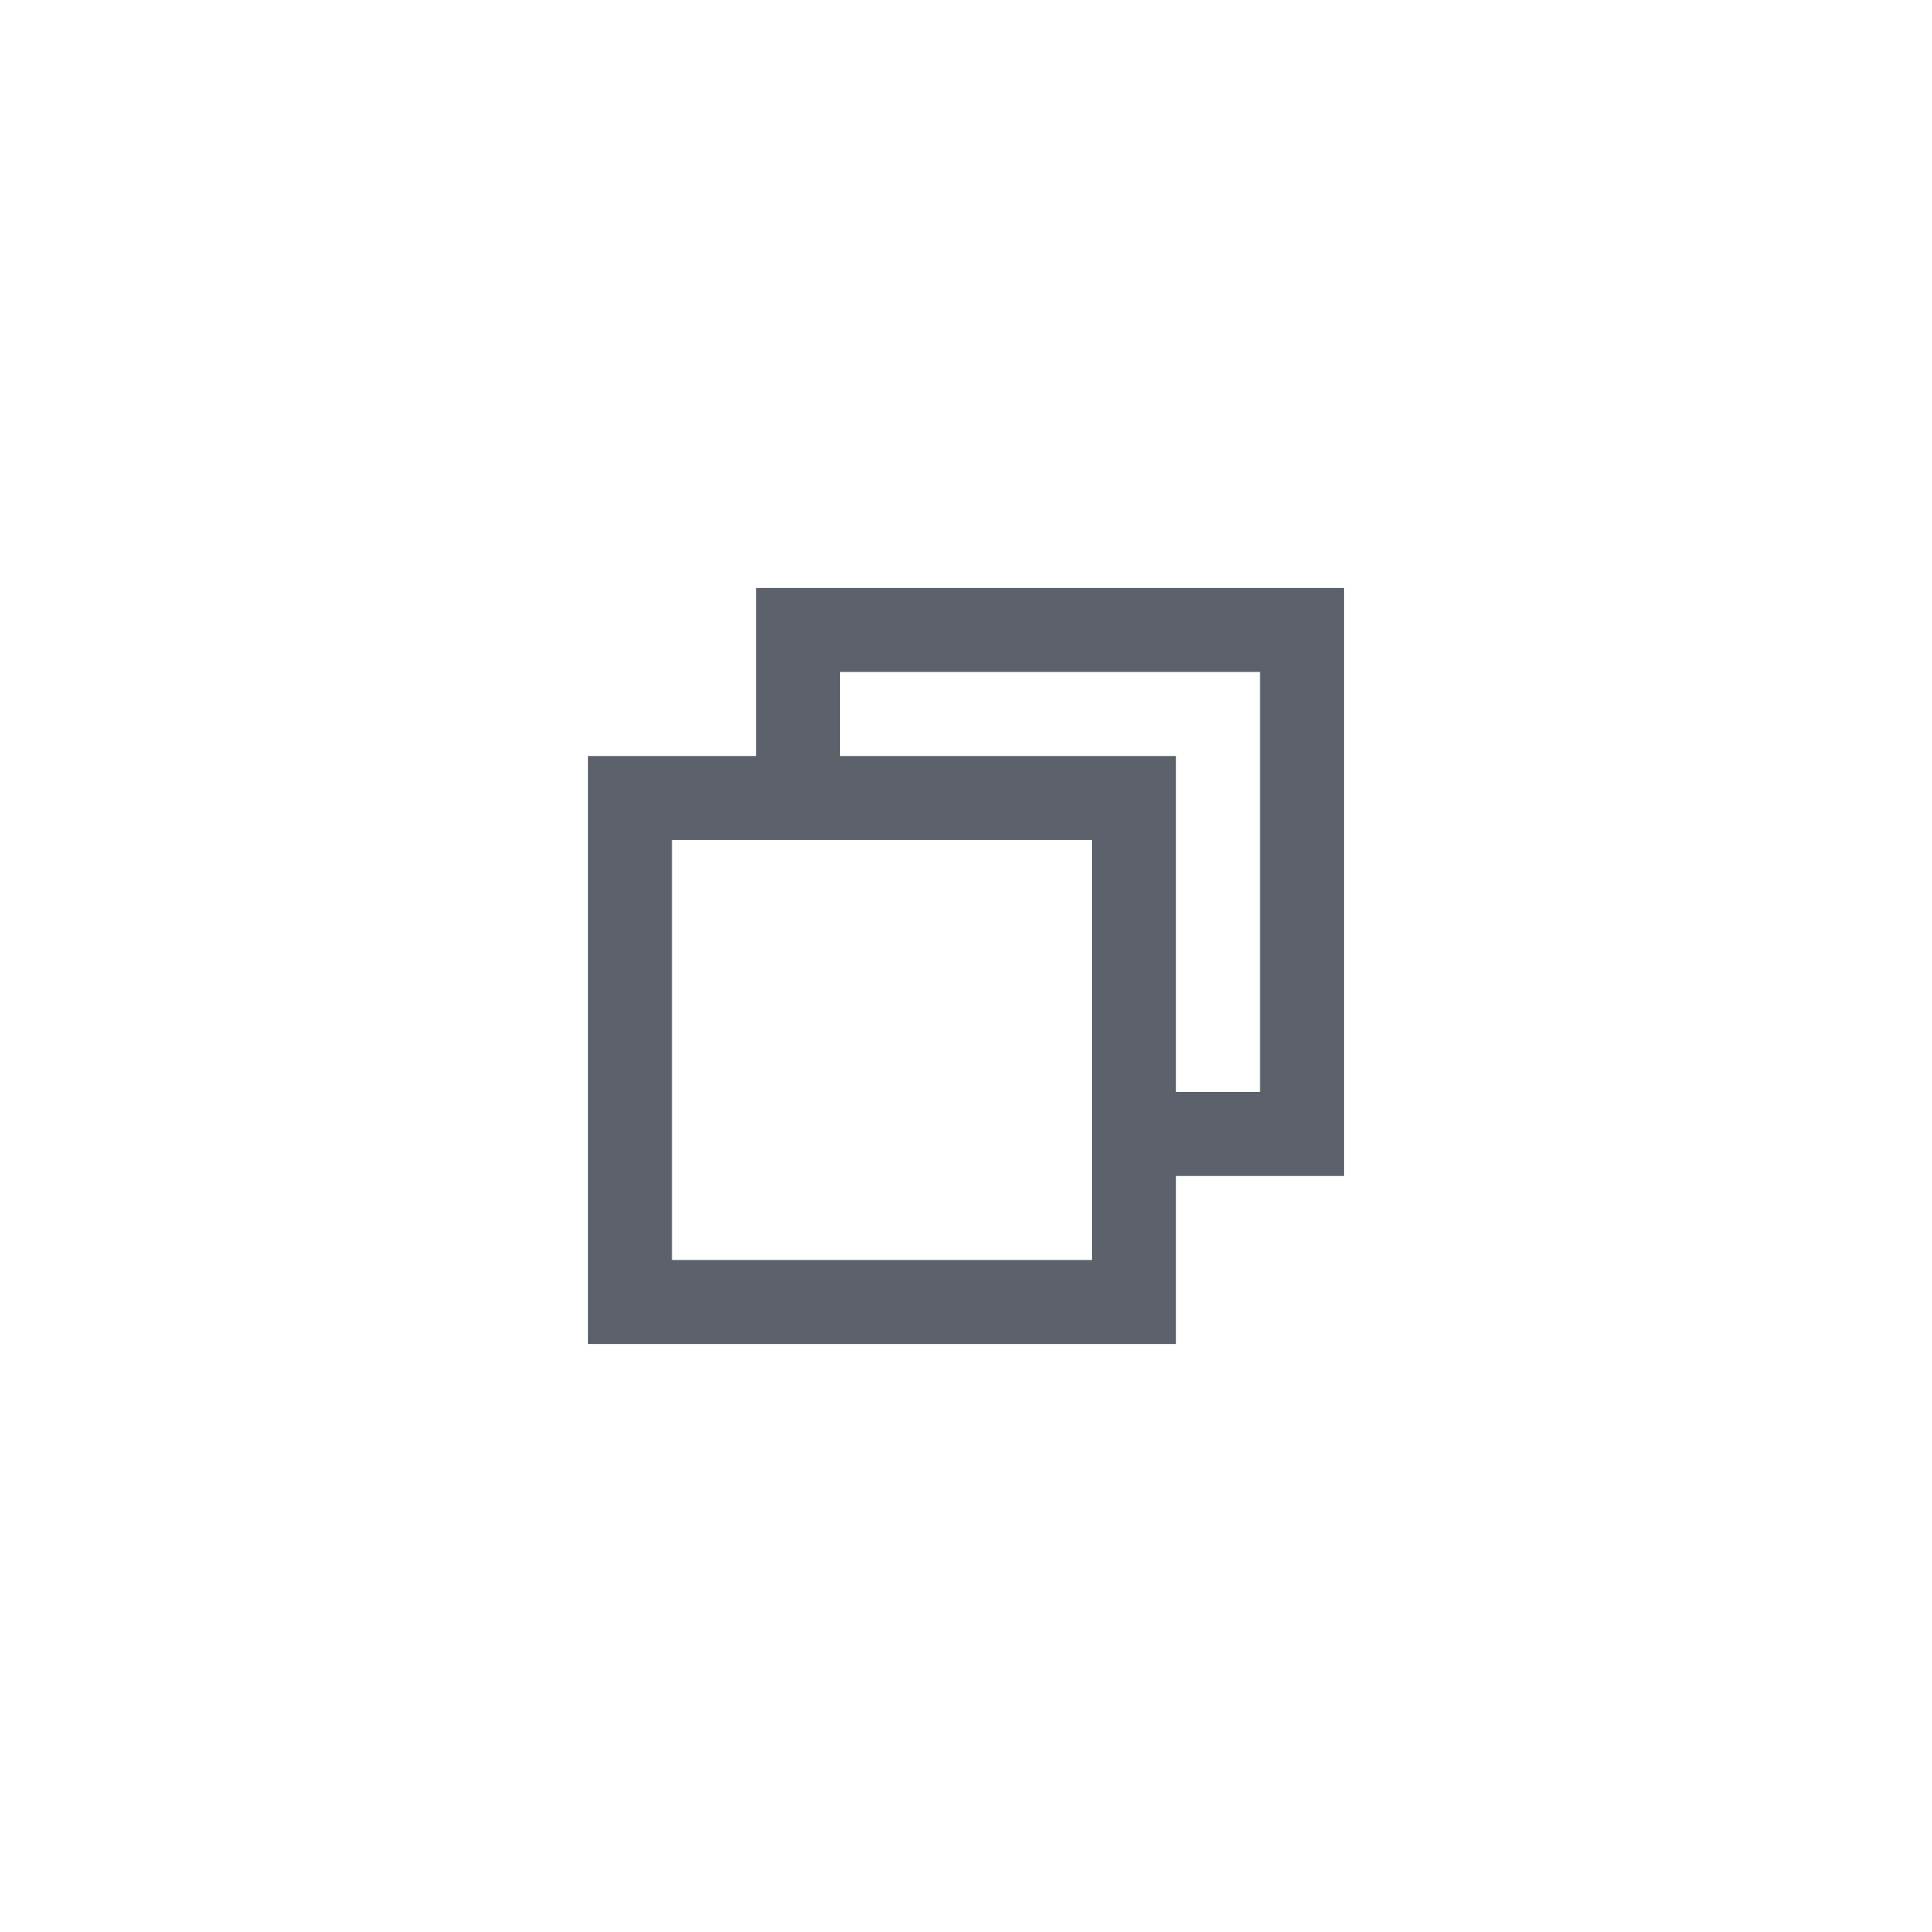
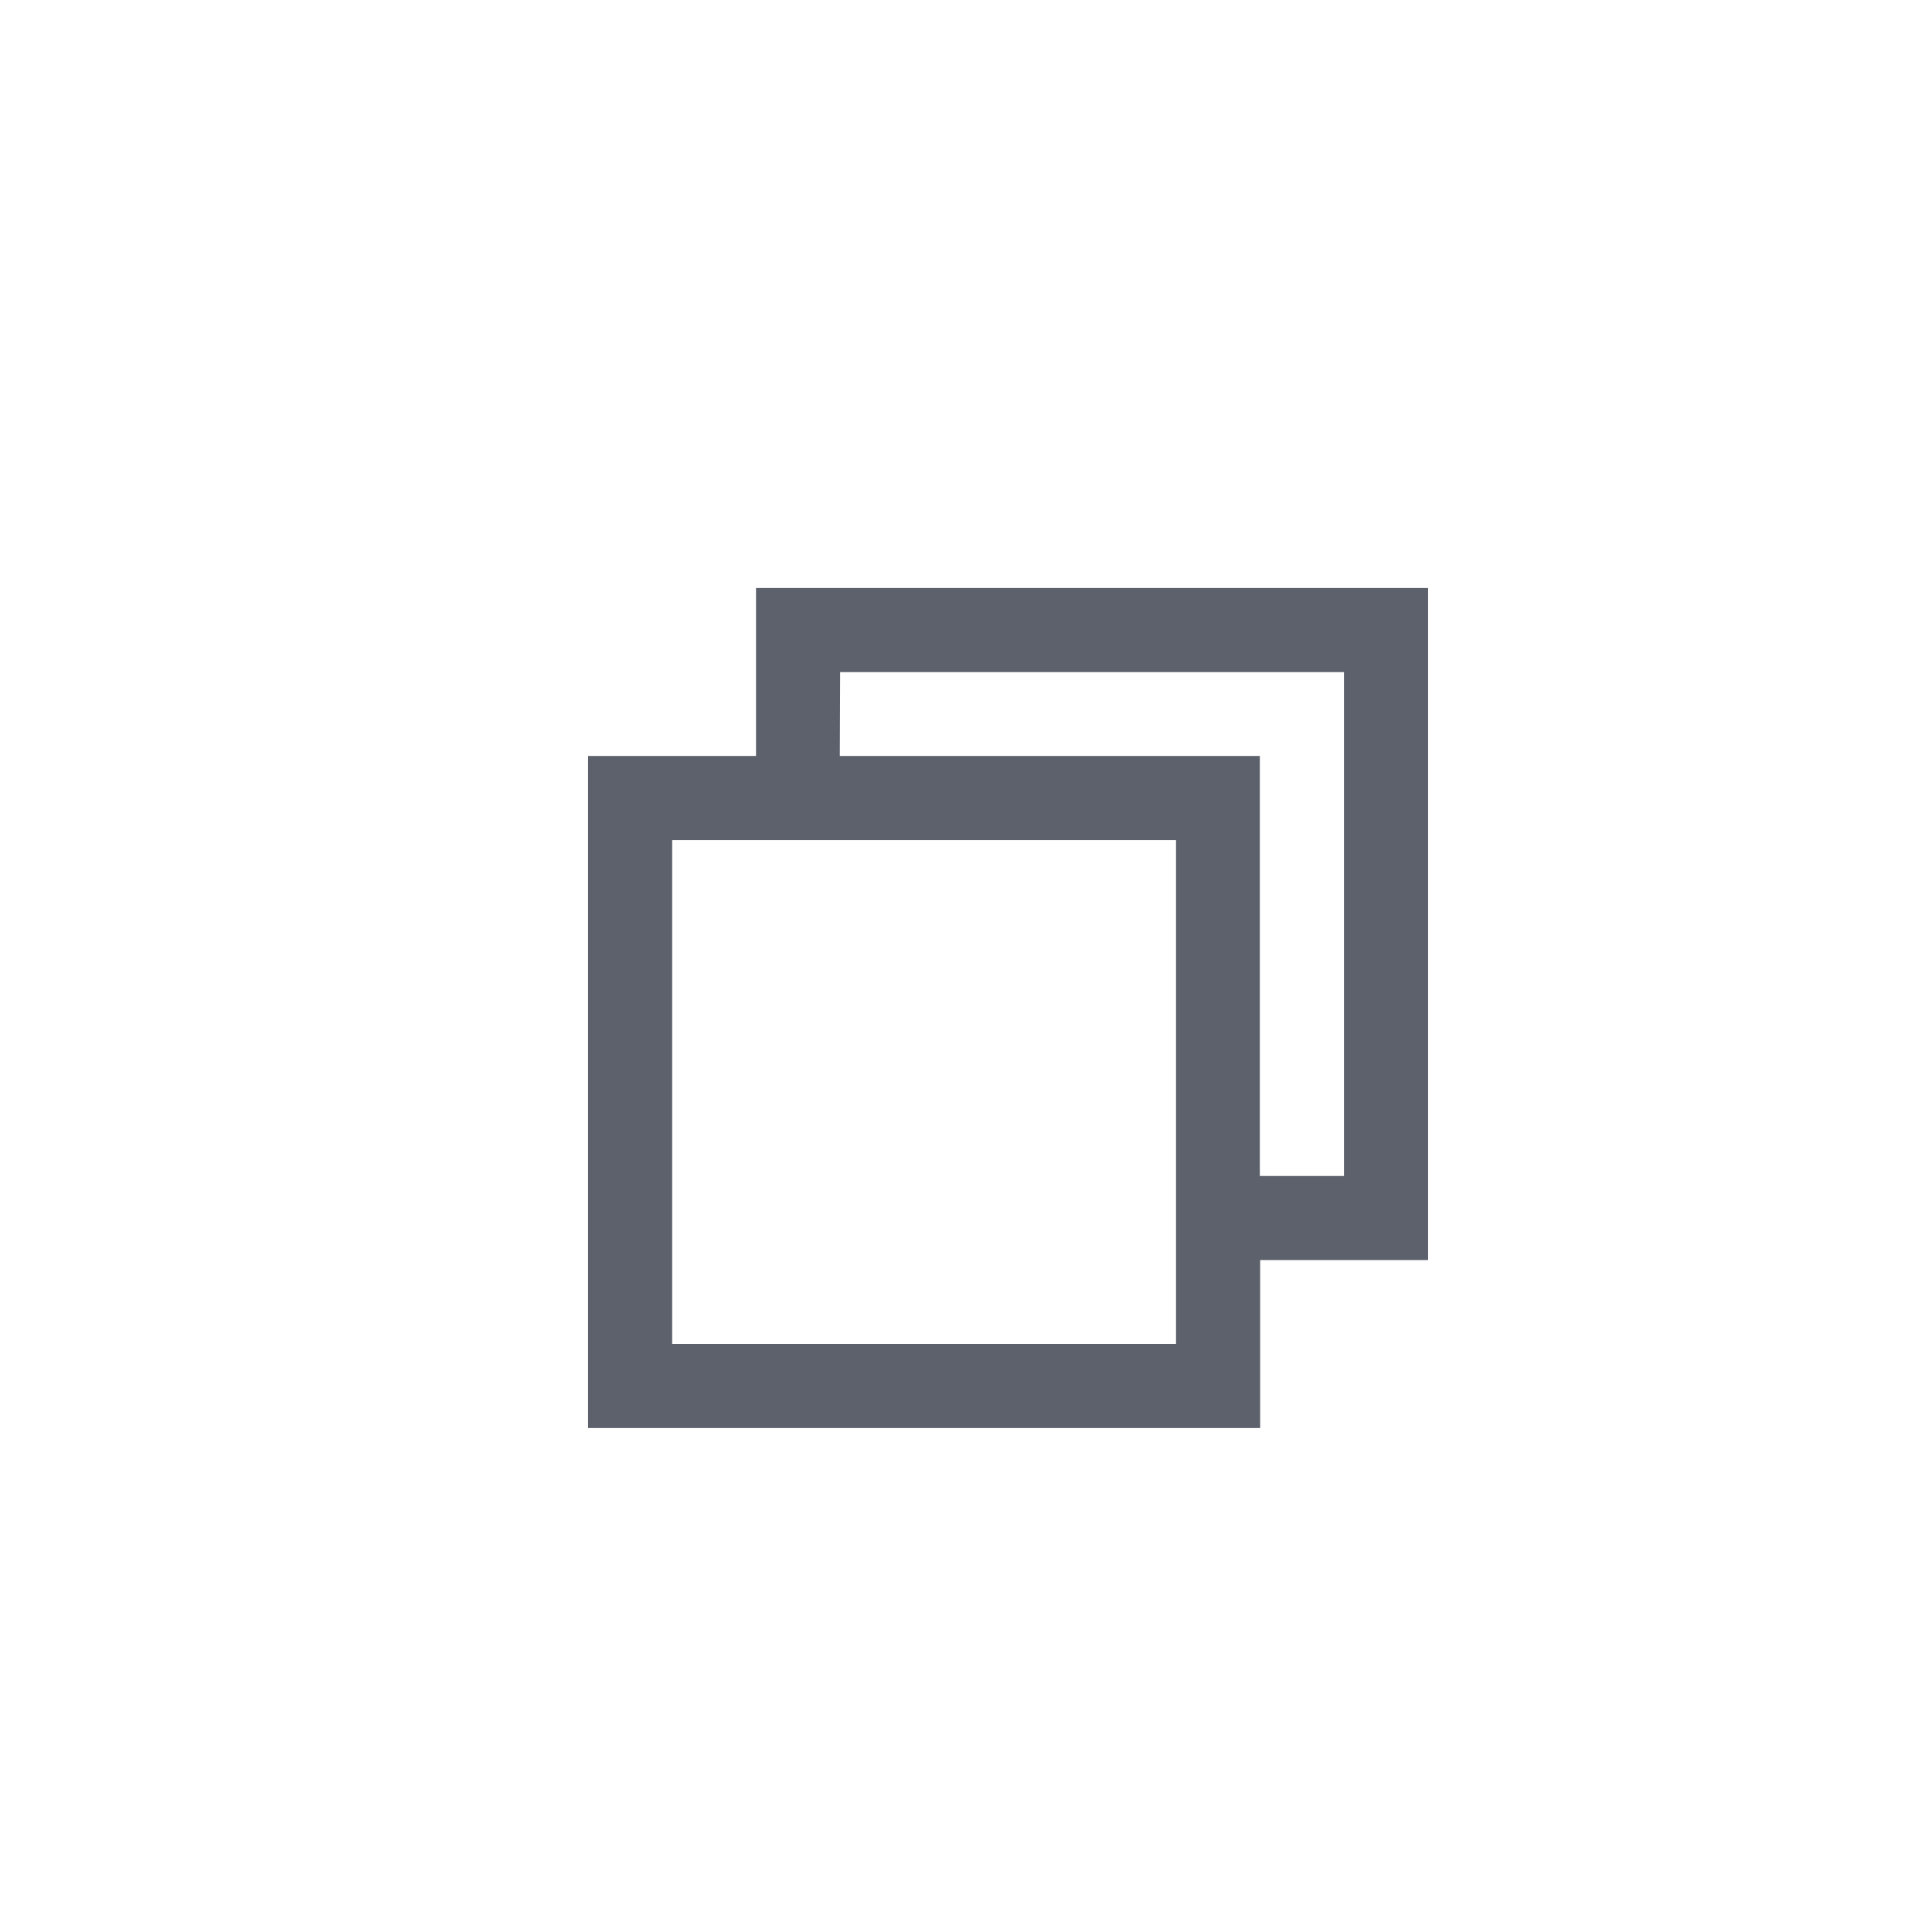
<svg xmlns="http://www.w3.org/2000/svg" xmlns:ns1="http://www.openswatchbook.org/uri/2009/osb" xmlns:xlink="http://www.w3.org/1999/xlink" id="svg4306" width="23" height="23" version="1.1" style="enable-background:new">
  <defs id="defs22">
    <linearGradient id="fg_color" ns1:paint="solid">
-       <stop style="stop-color:#5c616c;stop-opacity:1;" offset="0" id="stop1387" />
+       <stop style="stop-color:#d3dae3;stop-opacity:1;" offset="0" id="stop1387" />
    </linearGradient>
-     <linearGradient xlink:href="#fg_color" id="linearGradient1430" x1="59.5" y1="-678.638" x2="59.5" y2="-687.638" gradientUnits="userSpaceOnUse" />
-     <linearGradient xlink:href="#fg_color" id="linearGradient878" gradientUnits="userSpaceOnUse" x1="59.5" y1="-678.638" x2="59.5" y2="-687.638" />
-     <linearGradient xlink:href="#fg_color" id="linearGradient880" gradientUnits="userSpaceOnUse" x1="59.5" y1="-678.638" x2="59.5" y2="-687.638" />
-     <linearGradient xlink:href="#fg_color" id="linearGradient882" gradientUnits="userSpaceOnUse" x1="59.5" y1="-678.638" x2="59.5" y2="-687.638" />
-     <linearGradient xlink:href="#fg_color" id="linearGradient890" gradientUnits="userSpaceOnUse" x1="59.5" y1="-678.638" x2="59.5" y2="-687.638" />
+     <linearGradient id="b" x1="65.088" x2="67.733" y1="145.11" y2="145.11" gradientUnits="userSpaceOnUse" xlink:href="#selected_fg_color" />
+     <linearGradient id="selected_fg_color" ns1:paint="solid">
+       <stop stop-color="#ffffffgit" offset="0" id="stop11" />
+     </linearGradient>
  </defs>
-   <g style="display:inline" id="hover-center" transform="translate(-48,733.6378)">
-     <rect ry="11.5" y="-694.638" x="48" height="23" width="23" id="rect584" style="opacity:1;fill:#1f1f1f;fill-opacity:0.098;stroke:none;stroke-width:0.92;stroke-linecap:round;stroke-linejoin:miter;stroke-miterlimit:4;stroke-dasharray:none;stroke-opacity:1;paint-order:stroke fill markers" />
-     <path id="path527" d="m 57,-687.638 v 2 h -2 l 10e-7,7 7,10e-6 v -2 h 2 l 10e-7,-7 z m 1,1 h 5 v 5 h -1 v -4 h -4 z m -2,2 h 5 v 5 h -5 z" style="opacity:1;fill:url(#linearGradient878);fill-opacity:1;stroke:none;stroke-width:0.35;stroke-linecap:round;stroke-linejoin:miter;stroke-miterlimit:4;stroke-dasharray:none;stroke-opacity:0.494;paint-order:stroke fill markers" />
+   <g style="opacity:0.5" id="inactive-center" transform="matrix(3.7795,0,0,3.7795,-238.9994,-577.4543)">
+     <rect x="61.383" y="141.14" width="10.054" height="7.938" ry="3.7990001e-06" style="opacity:0;stroke-width:0.402;paint-order:stroke fill markers" id="rect961" />
+     <path d="m 65.617,143.79 v 0.529 h -0.529 v 2.117 h 2.117 V 145.907 H 67.734 V 143.79 Z m 0.265,0.265 h 1.587 v 1.587 H 67.204 v -1.323 h -1.323 z m -0.529,0.529 h 1.587 v 1.587 h -1.587 z" style="opacity:1;fill:#5c616c;fill-opacity:1;paint-order:stroke fill markers" id="path963" />
  </g>
-   <g id="inactive-center" transform="translate(-48,658.6378)" style="display:inline;opacity:0.5">
-     <rect ry="11.5" y="-694.638" x="48" height="23" width="23" id="rect638" style="opacity:0;fill:#1f1f1f;fill-opacity:0.098;stroke:none;stroke-width:0.92;stroke-linecap:round;stroke-linejoin:miter;stroke-miterlimit:4;stroke-dasharray:none;stroke-opacity:1;paint-order:stroke fill markers" />
-     <path id="path640" d="m 57,-687.638 v 2 h -2 l 10e-7,7 7,10e-6 v -2 h 2 l 10e-7,-7 z m 1,1 h 5 v 5 h -1 v -4 h -4 z m -2,2 h 5 v 5 h -5 z" style="opacity:1;fill:url(#linearGradient880);fill-opacity:1;stroke:none;stroke-width:0.35;stroke-linecap:round;stroke-linejoin:miter;stroke-miterlimit:4;stroke-dasharray:none;stroke-opacity:0.494;paint-order:stroke fill markers" />
+   <g id="active-center" transform="matrix(3.7795,0,0,3.7795,-238.9994,-536.4543)" style="opacity:1">
+     <rect x="61.383" y="141.14" width="10.054" height="7.938" ry="3.7990001e-06" style="opacity:0;stroke-width:0.402;paint-order:stroke fill markers" id="rect981" />
+     <path d="m 65.617,143.79 v 0.529 h -0.529 v 2.117 h 2.117 V 145.907 H 67.734 V 143.79 Z m 0.265,0.265 h 1.587 v 1.587 H 67.204 v -1.323 h -1.323 z m -0.529,0.529 h 1.587 v 1.587 h -1.587 z" style="fill:#5c616c;fill-opacity:1;paint-order:stroke fill markers" id="path983" />
  </g>
-   <g style="display:inline" transform="translate(-48,772.6378)" id="pressed-center">
-     <rect style="opacity:1;fill:#191919;fill-opacity:0.2;stroke:none;stroke-width:0.92;stroke-linecap:round;stroke-linejoin:miter;stroke-miterlimit:4;stroke-dasharray:none;stroke-opacity:1;paint-order:stroke fill markers" id="rect662" width="23" height="23" x="48" y="-694.638" ry="11.5" />
-     <path style="opacity:1;fill:url(#linearGradient882);fill-opacity:1;stroke:none;stroke-width:0.35;stroke-linecap:round;stroke-linejoin:miter;stroke-miterlimit:4;stroke-dasharray:none;stroke-opacity:0.494;paint-order:stroke fill markers" d="m 57,-687.638 v 2 h -2 l 10e-7,7 7,10e-6 v -2 h 2 l 10e-7,-7 z m 1,1 h 5 v 5 h -1 v -4 h -4 z m -2,2 h 5 v 5 h -5 z" id="path664" />
+   <g id="hover-center" transform="matrix(3.7795,0,0,3.7795,-238.9994,-497.4543)">
+     <rect x="61.383" y="141.14" width="10.054" height="7.938" ry="3.7990001e-06" style="opacity:0.1;fill:#000000;paint-order:stroke fill markers" id="rect1001" />
+     <path d="m 65.617,143.79 v 0.529 h -0.529 v 2.117 h 2.117 V 145.907 H 67.734 V 143.79 Z m 0.265,0.265 h 1.587 v 1.587 H 67.204 v -1.323 h -1.323 z m -0.529,0.529 h 1.587 v 1.587 h -1.587 z" style="fill:#5c616c;fill-opacity:1;paint-order:stroke fill markers" id="path1003" />
  </g>
-   <g style="display:inline" transform="translate(-48,694.6378)" id="active-center">
-     <rect style="opacity:0;fill:#1f1f1f;fill-opacity:0.098;stroke:none;stroke-width:0.92;stroke-linecap:round;stroke-linejoin:miter;stroke-miterlimit:4;stroke-dasharray:none;stroke-opacity:1;paint-order:stroke fill markers" id="rect686" width="23" height="23" x="48" y="-694.638" ry="11.5" />
-     <path style="opacity:1;fill:url(#linearGradient1430);fill-opacity:1;stroke:none;stroke-width:0.35;stroke-linecap:round;stroke-linejoin:miter;stroke-miterlimit:4;stroke-dasharray:none;stroke-opacity:0.494;paint-order:stroke fill markers" d="m 57,-687.638 v 2 h -2 l 10e-7,7 7,10e-6 v -2 h 2 l 10e-7,-7 z m 1,1 h 5 v 5 h -1 v -4 h -4 z m -2,2 h 5 v 5 h -5 z" id="path688" />
+   <g id="pressed-center" transform="matrix(3.7795,0,0,3.7795,-238.9994,-457.4543)">
+     <rect x="61.383" y="141.14" width="10.054" height="7.938" ry="3.7990001e-06" style="opacity:0.25;fill:#000000;paint-order:stroke fill markers" id="rect1021" />
+     <path d="m 65.617,143.79 v 0.529 h -0.529 v 2.117 h 2.117 V 145.907 H 67.734 V 143.79 Z m 0.265,0.265 h 1.587 v 1.587 H 67.204 v -1.323 h -1.323 z m -0.529,0.529 h 1.587 v 1.587 h -1.587 z" style="fill:#5c616c;fill-opacity:1;paint-order:stroke fill markers" id="path1023" />
  </g>
-   <g style="display:inline;opacity:0.5" transform="translate(-48,625.6378)" id="deactivated-center">
-     <rect style="opacity:0;fill:#1f1f1f;fill-opacity:0.098;stroke:none;stroke-width:0.92;stroke-linecap:round;stroke-linejoin:miter;stroke-miterlimit:4;stroke-dasharray:none;stroke-opacity:1;paint-order:stroke fill markers" id="rect884" width="23" height="23" x="48" y="-694.638" ry="11.5" />
-     <path style="opacity:1;fill:url(#linearGradient890);fill-opacity:1;stroke:none;stroke-width:0.35;stroke-linecap:round;stroke-linejoin:miter;stroke-miterlimit:4;stroke-dasharray:none;stroke-opacity:0.494;paint-order:stroke fill markers" d="m 57,-687.638 v 2 h -2 l 10e-7,7 7,10e-6 v -2 h 2 l 10e-7,-7 z m 1,1 h 5 v 5 h -1 v -4 h -4 z m -2,2 h 5 v 5 h -5 z" id="path886" />
+   <g transform="matrix(3.7795,0,0,3.7795,-238.9994,-615.4543)" id="deactivated-center" style="opacity:0.5">
+     <rect id="rect73" style="opacity:0;stroke-width:0.402;paint-order:stroke fill markers" ry="3.7990001e-06" height="7.938" width="10.054" y="141.14" x="61.383" />
+     <path id="path75" style="opacity:1;fill:#5c616c;fill-opacity:1;paint-order:stroke fill markers" d="m 65.617,143.79 v 0.529 h -0.529 v 2.117 h 2.117 V 145.907 H 67.734 V 143.79 Z m 0.265,0.265 h 1.587 v 1.587 H 67.204 v -1.323 h -1.323 z m -0.529,0.529 h 1.587 v 1.587 h -1.587 z" />
  </g>
</svg>
